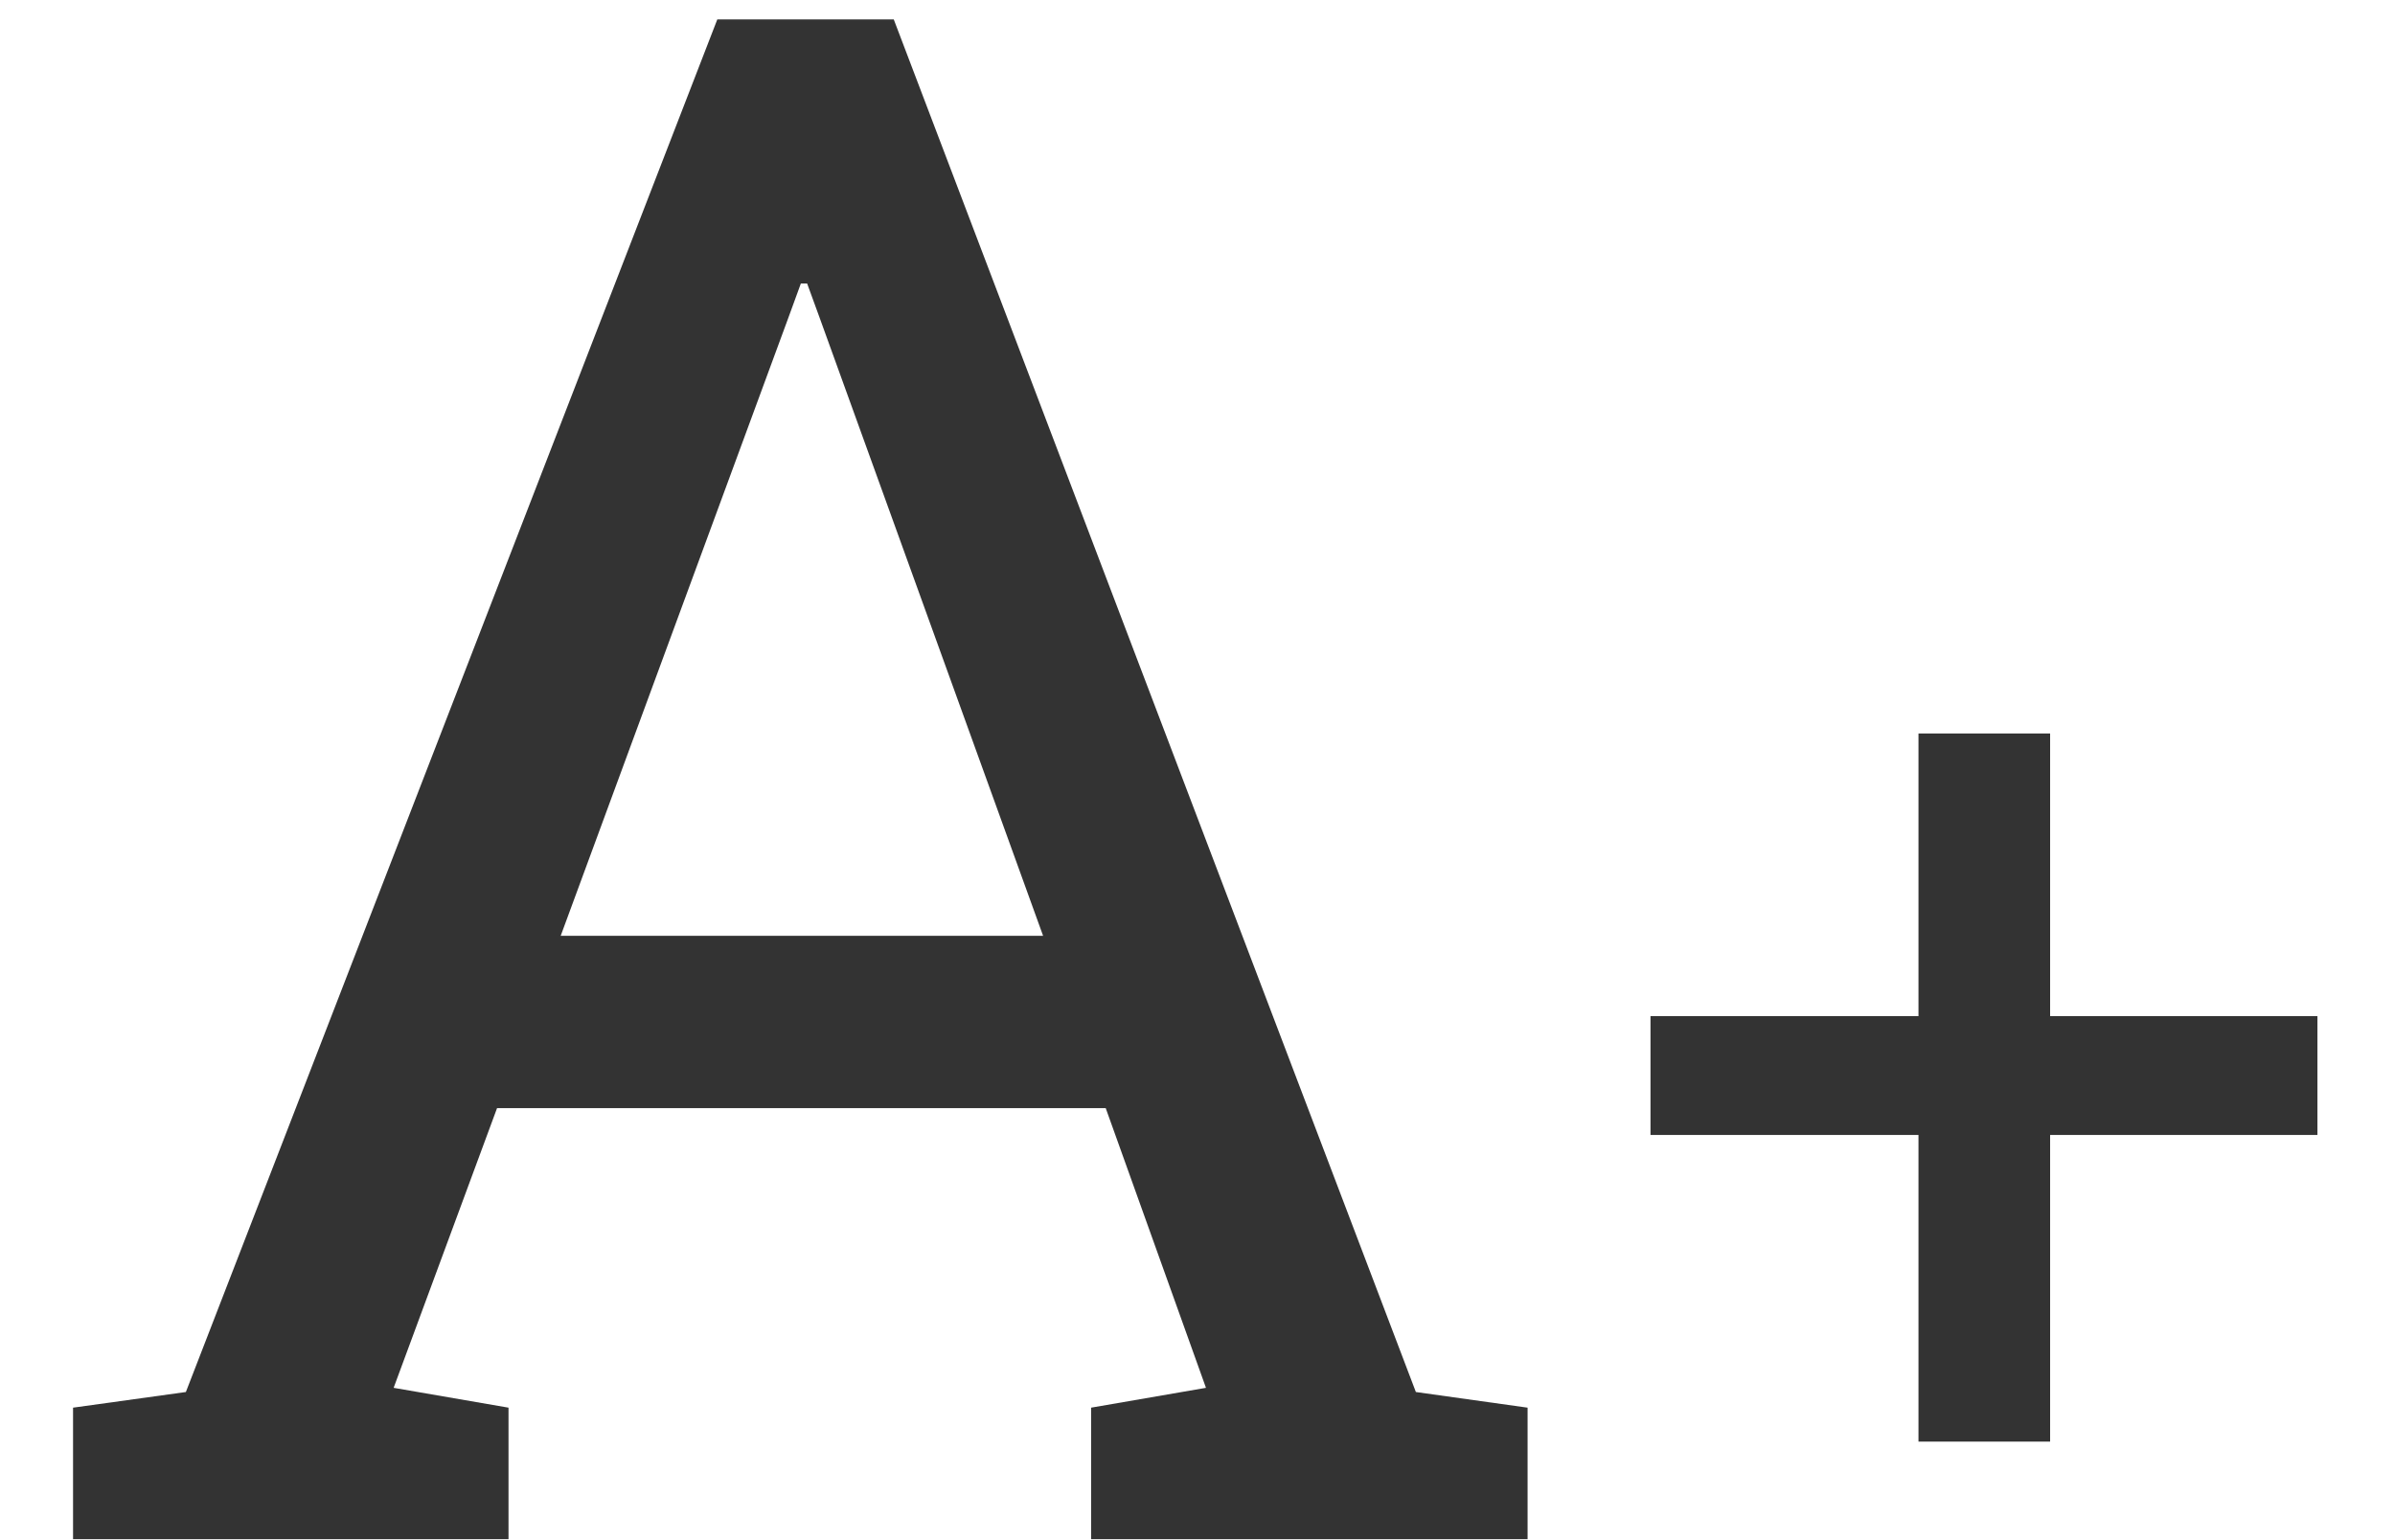
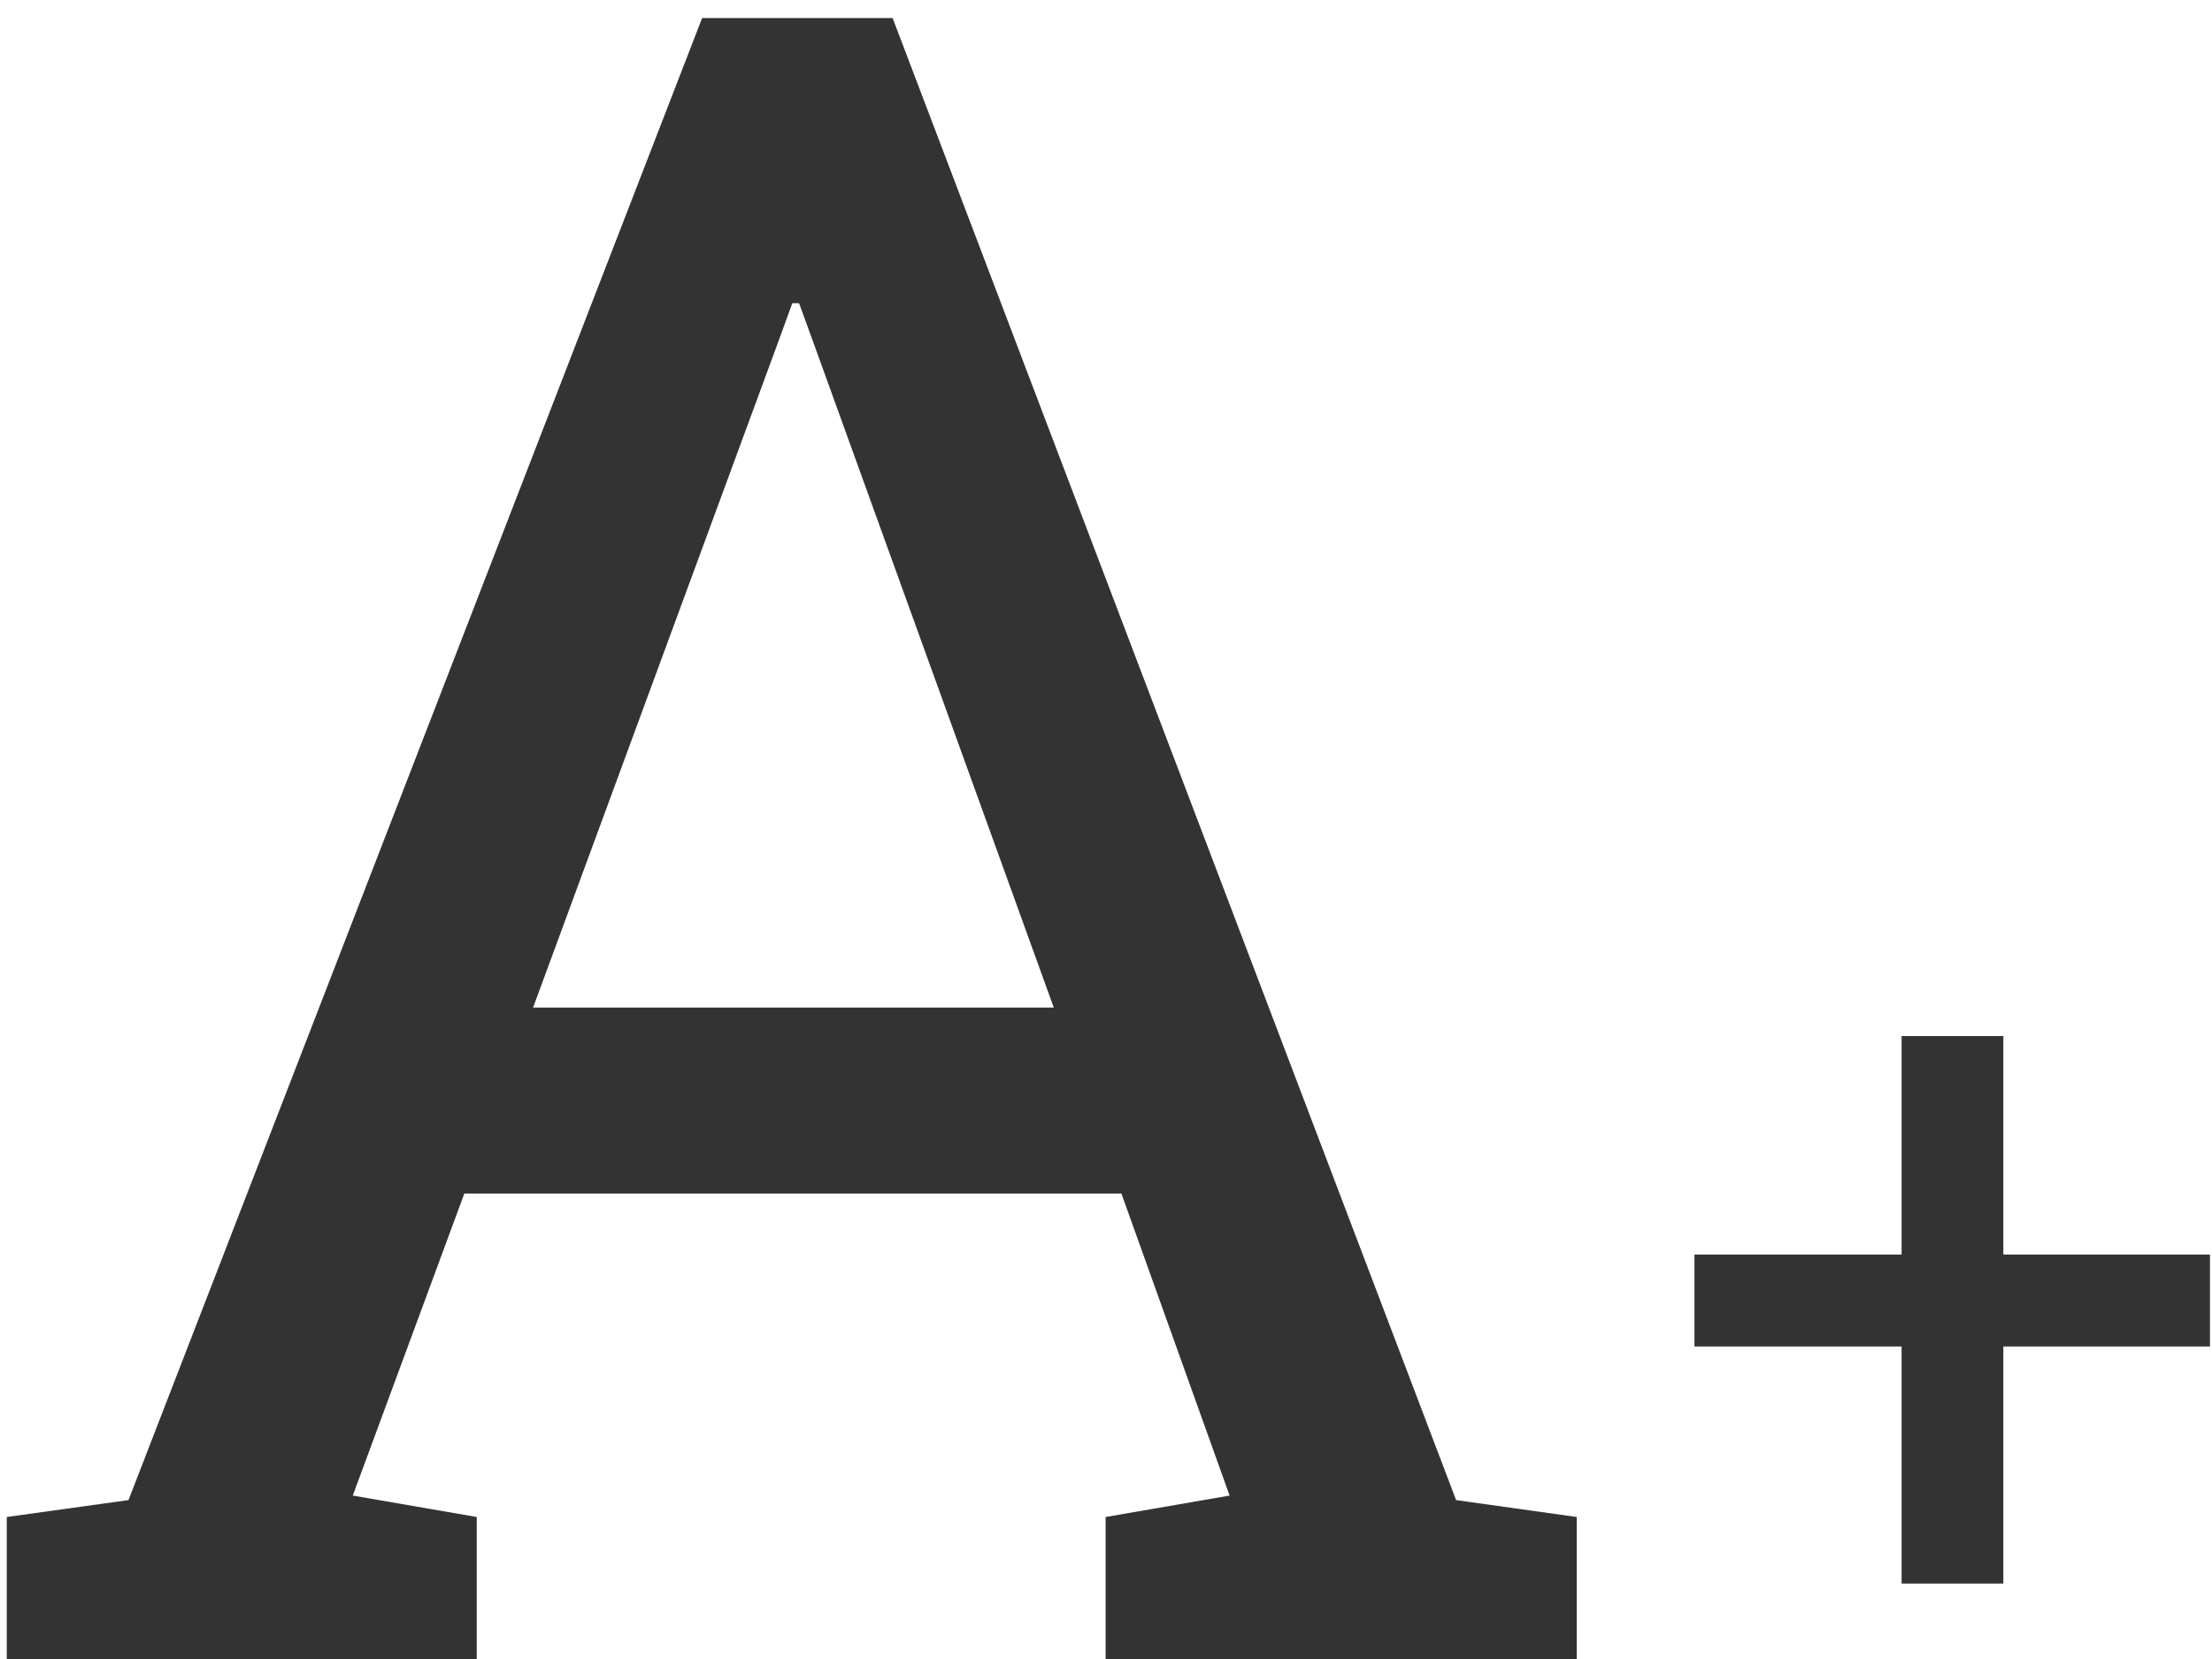
- <svg xmlns="http://www.w3.org/2000/svg" width="28" height="18" viewBox="0 0 28 18" fill="none">
-   <path d="M0.854 18V16.462L2.173 16.279L8.386 0.227H10.449L16.553 16.279L17.859 16.462V18H12.756V16.462L14.099 16.23L12.927 12.959H5.811L4.602 16.23L5.945 16.462V18H0.854ZM6.555 10.944H12.195L9.583 3.718L9.436 3.315H9.363L9.216 3.718L6.555 10.944ZM22.429 16.859V13.273H19.296V11.883H22.429V8.578H23.968V11.883H27.093V13.273H23.968V16.859H22.429Z" fill="#333333" />
+ <svg xmlns="http://www.w3.org/2000/svg" width="92" height="69" viewBox="0 0 92 69" fill="none">
+   <path d="M0.281 69V63.094L5.344 62.391L29.203 0.75H37.125L60.562 62.391L65.578 63.094V69H45.984V63.094L51.141 62.203L46.641 49.641H19.312L14.672 62.203L19.828 63.094V69H0.281ZM22.172 41.906H43.828L33.797 14.156L33.234 12.609H32.953L32.391 14.156L22.172 41.906ZM79.09 65.863V56.002H70.475V52.178H79.09V43.09H83.322V52.178H91.916V56.002H83.322V65.863H79.09Z" fill="#333333" />
</svg>
